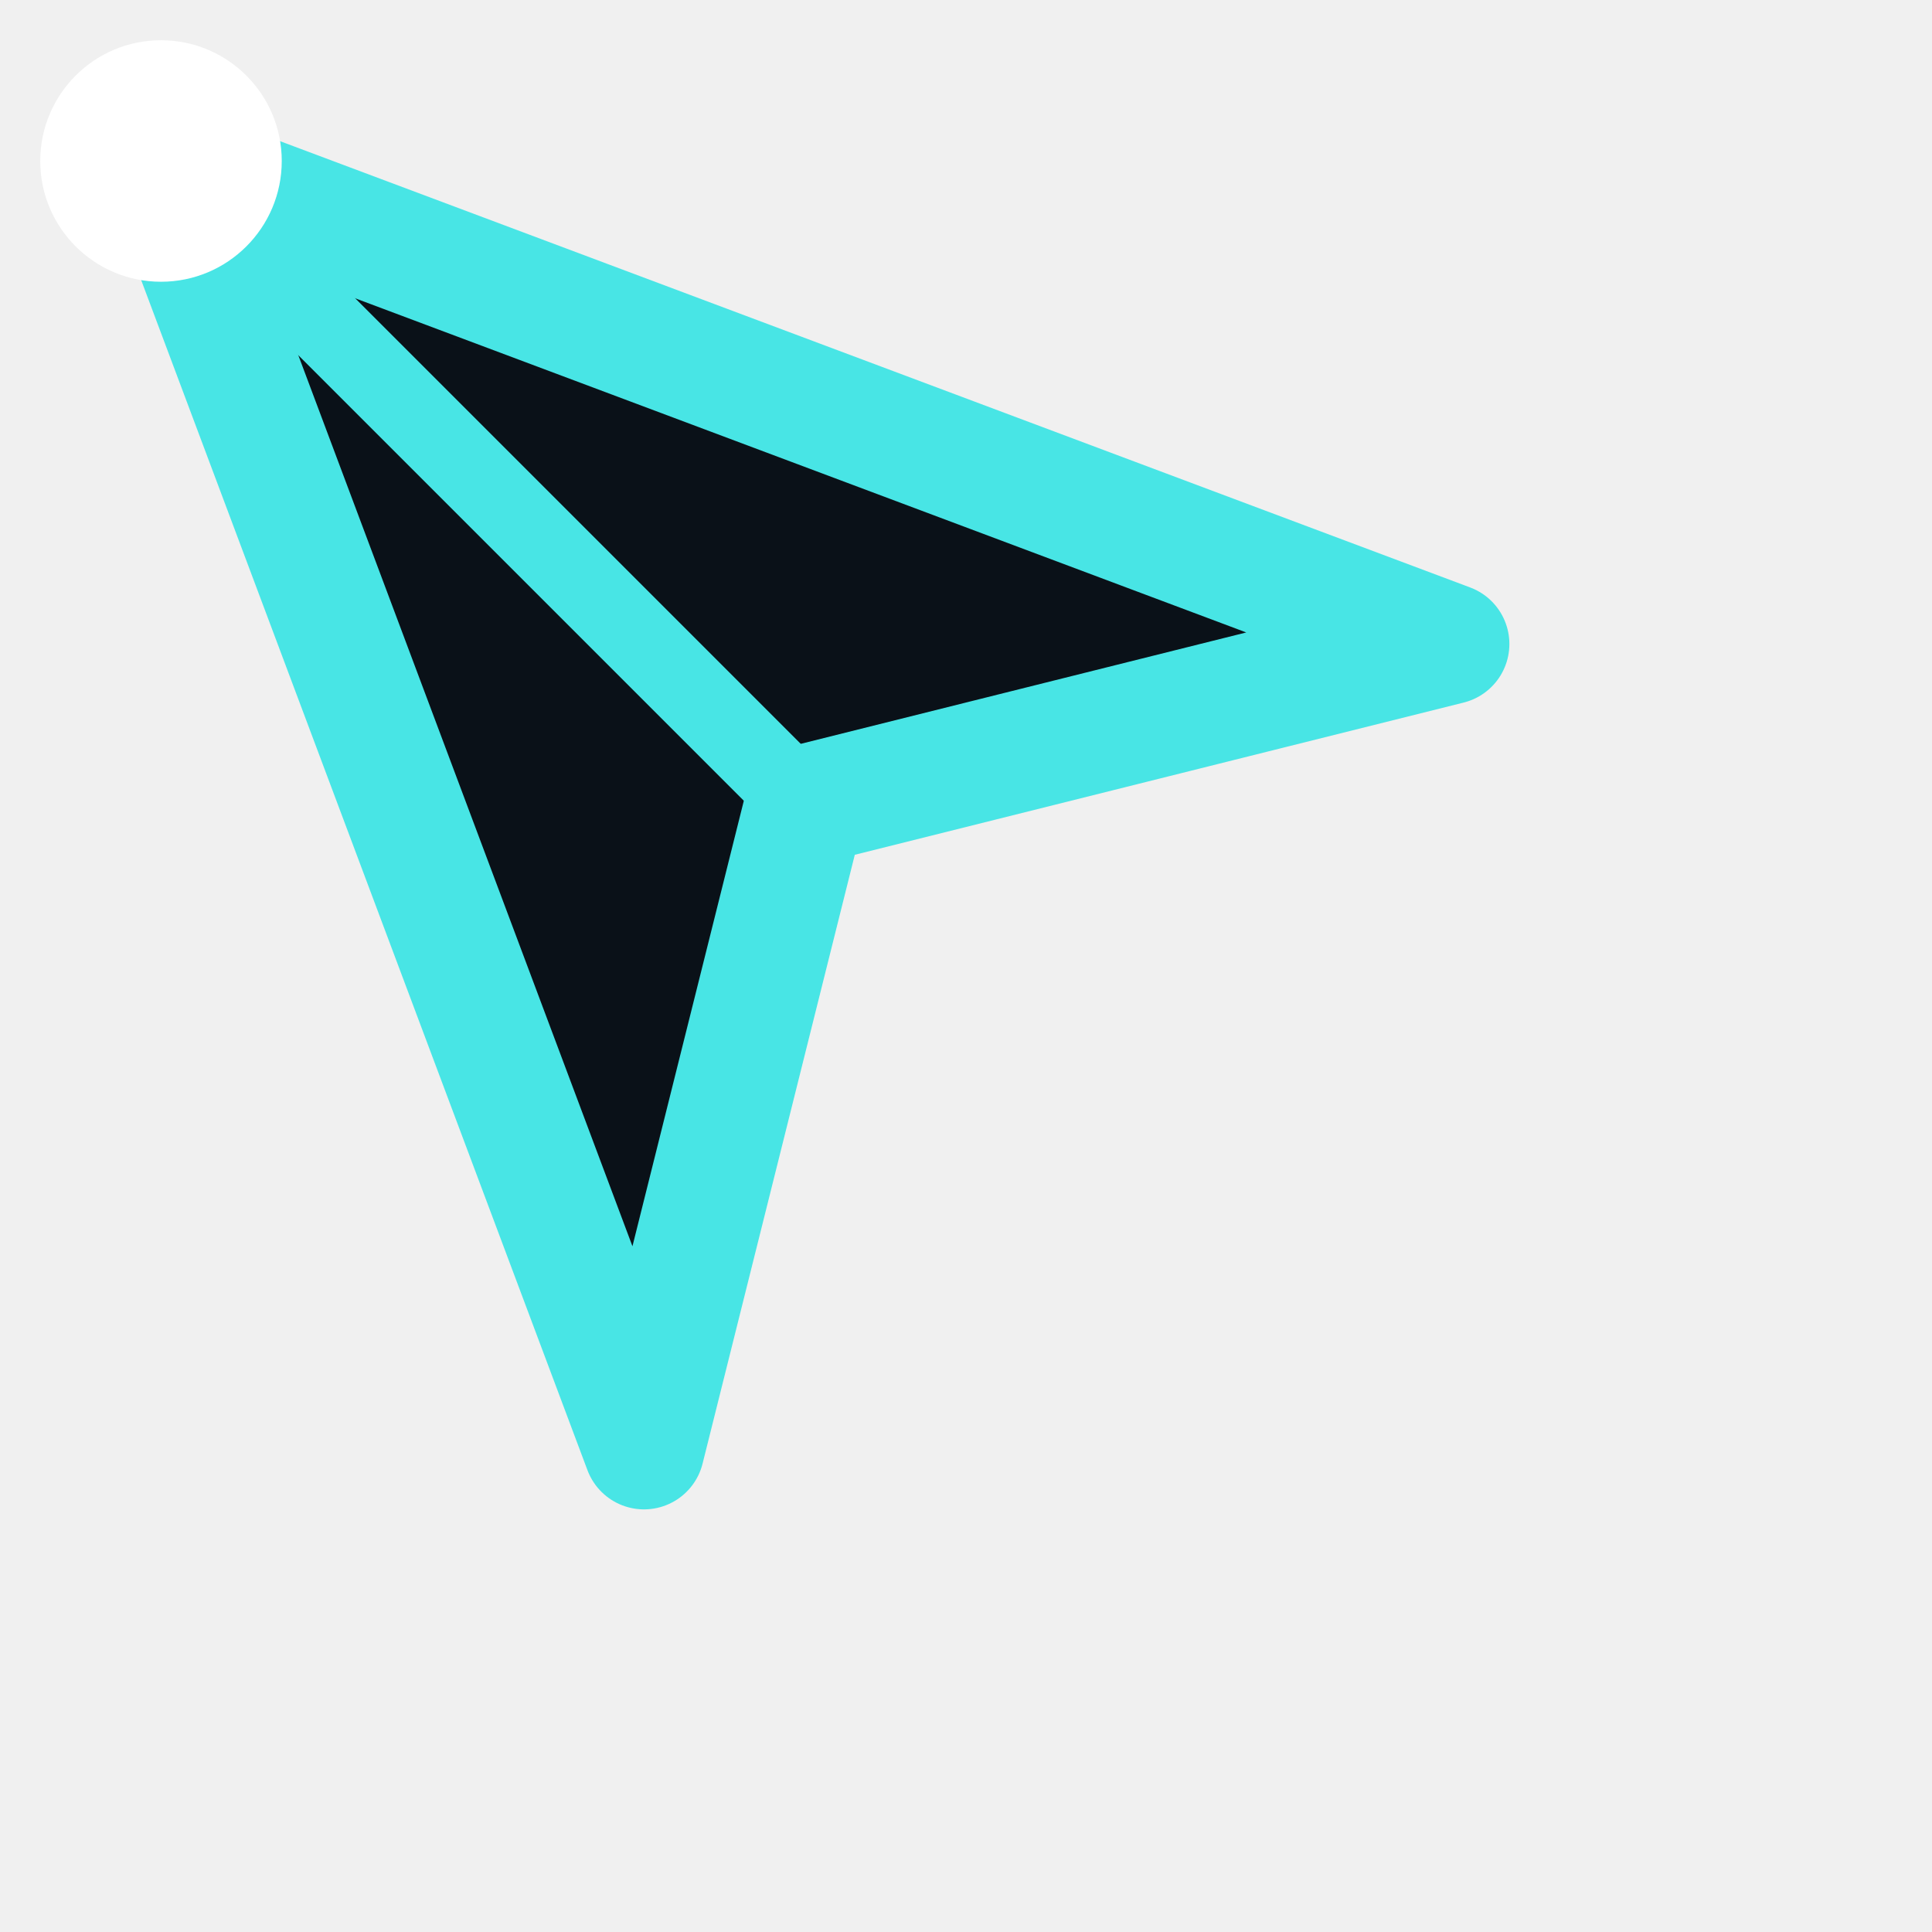
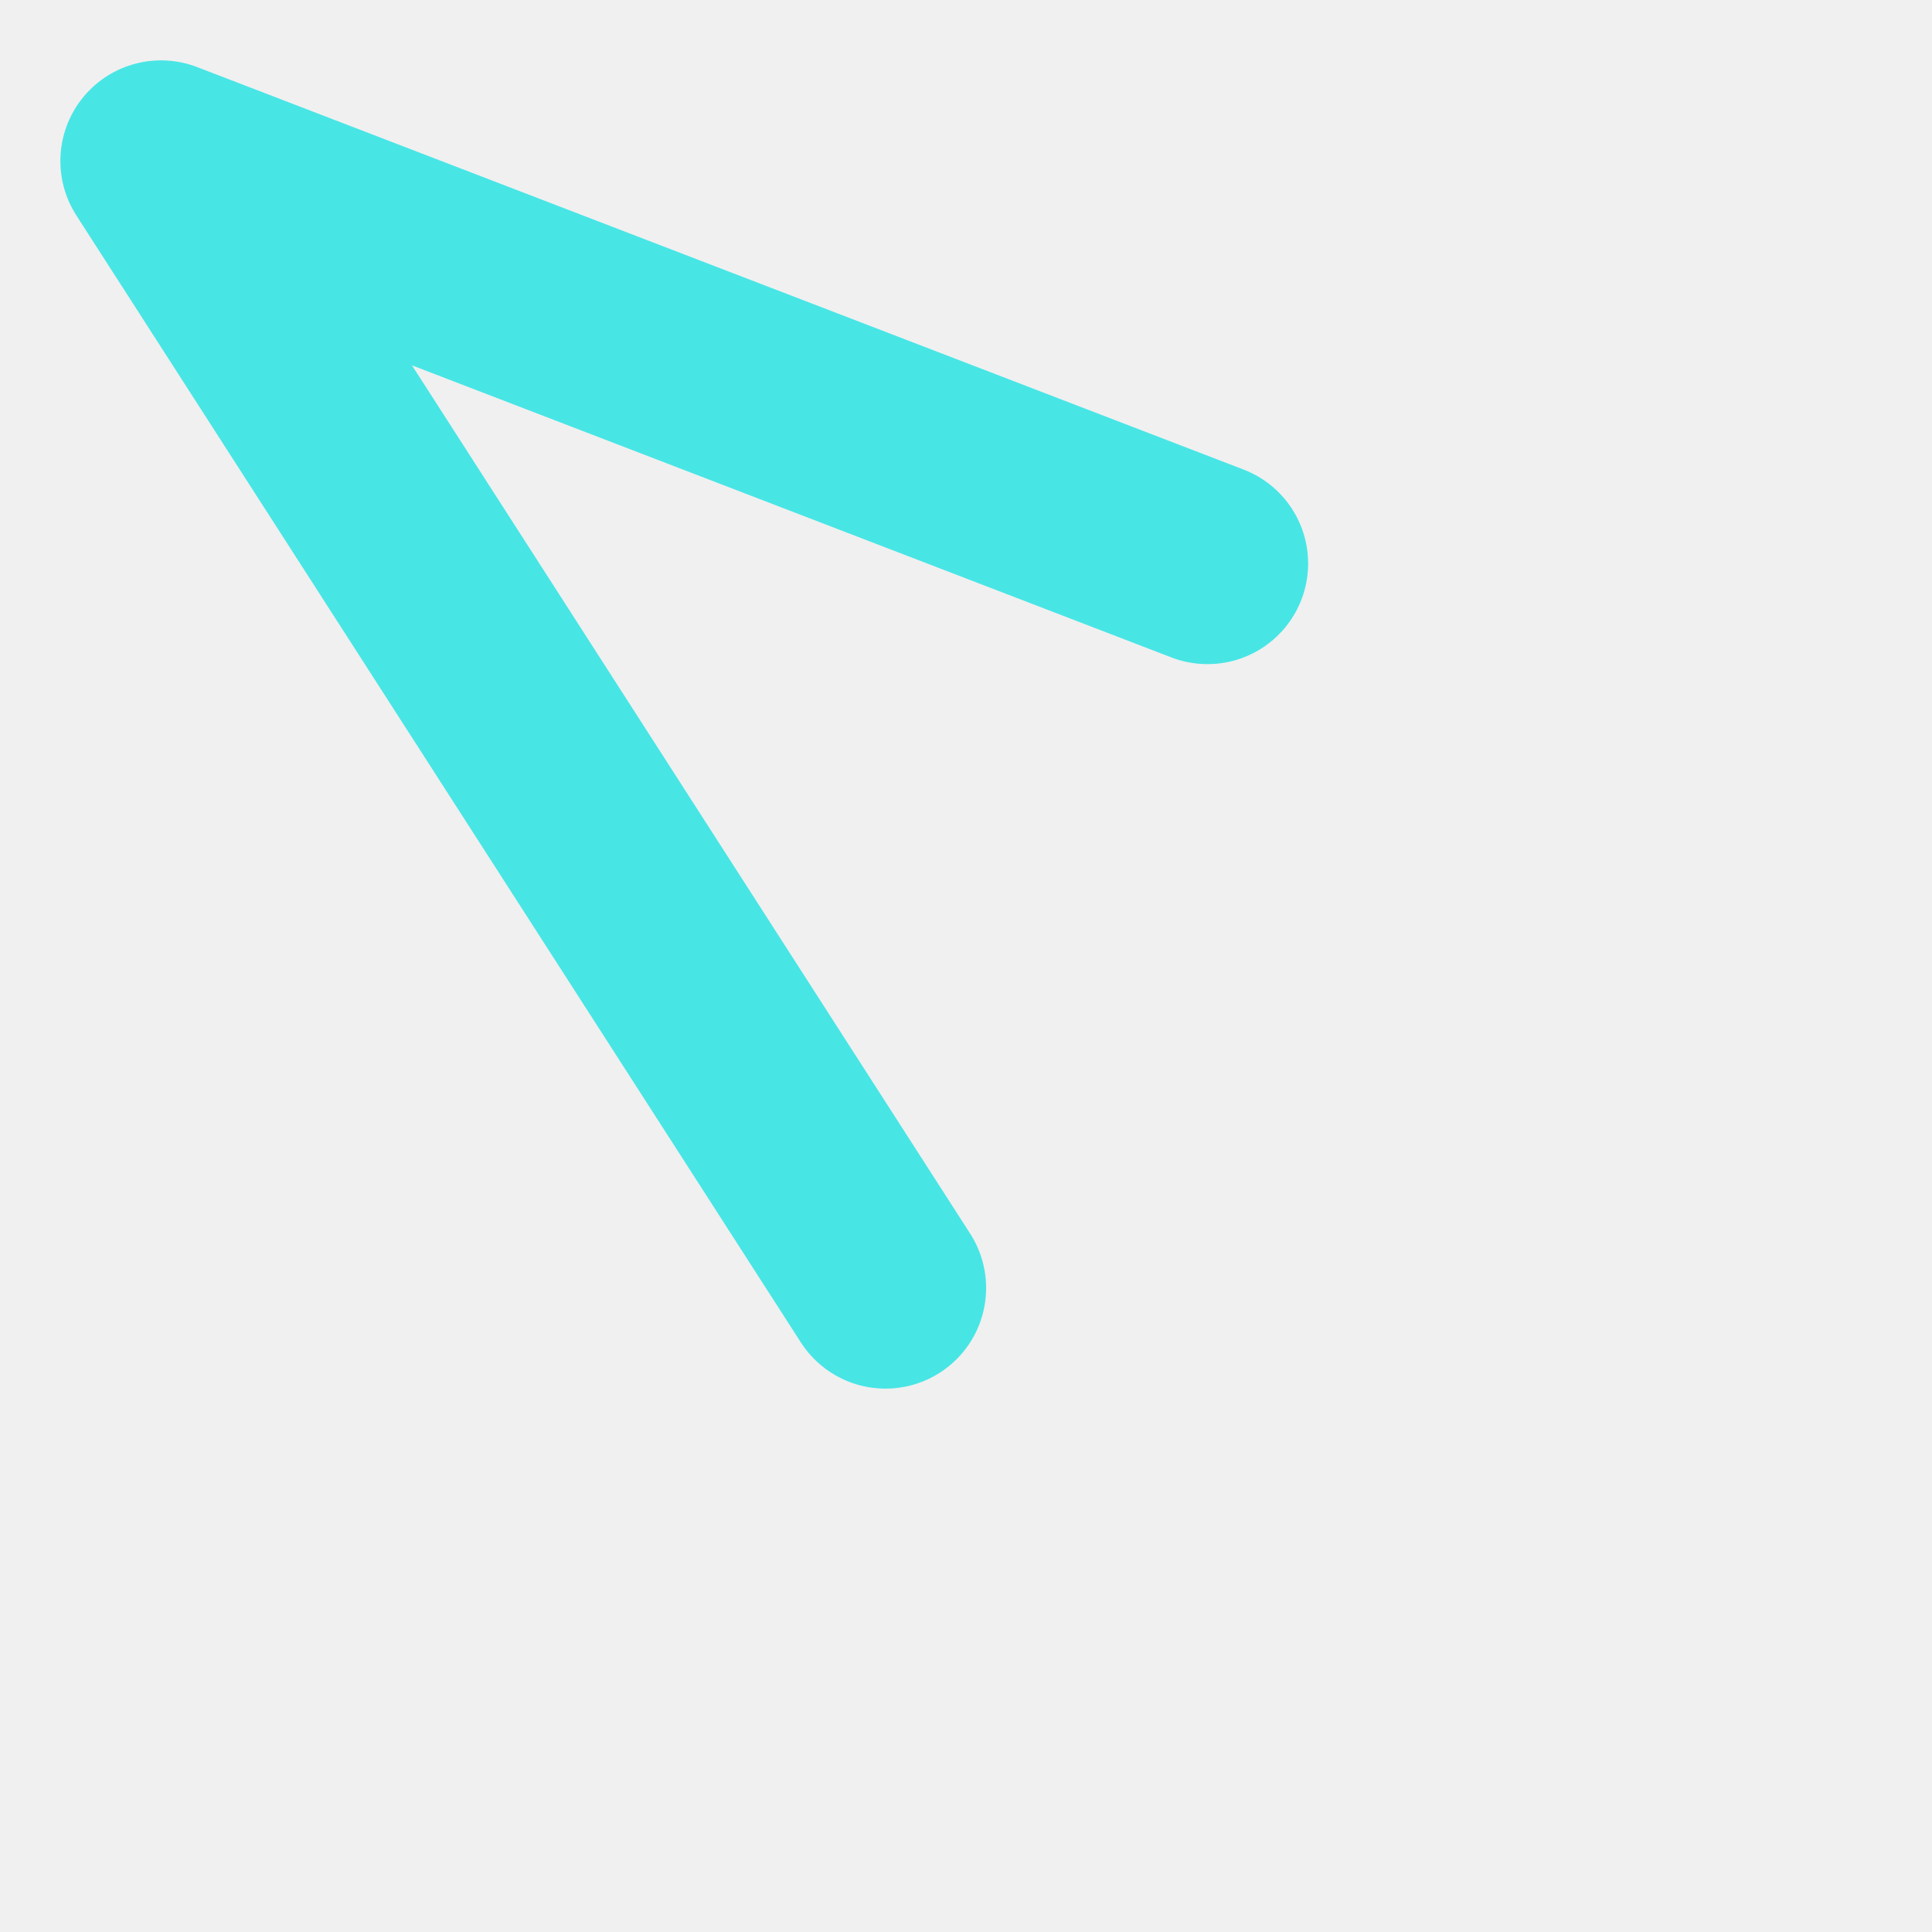
<svg xmlns="http://www.w3.org/2000/svg" width="24" height="24" viewBox="0 0 24 24">
-   <path d="M2,2 L18,8 L10,10 L8,18 Z" fill="#0a1118" stroke="#48e5e5" stroke-width="1.5" stroke-linejoin="round" />
-   <path d="M2,2 L10,10 Z" fill="none" stroke="#48e5e5" stroke-width="1" />
-   <circle cx="2" cy="2" r="1.5" fill="#ffffff" />
+   <path d="M 11 16 L 2 2 L 15 7" fill="none" stroke="#48e5e5" stroke-width="2.5" stroke-linecap="round" stroke-linejoin="round" />
</svg>
